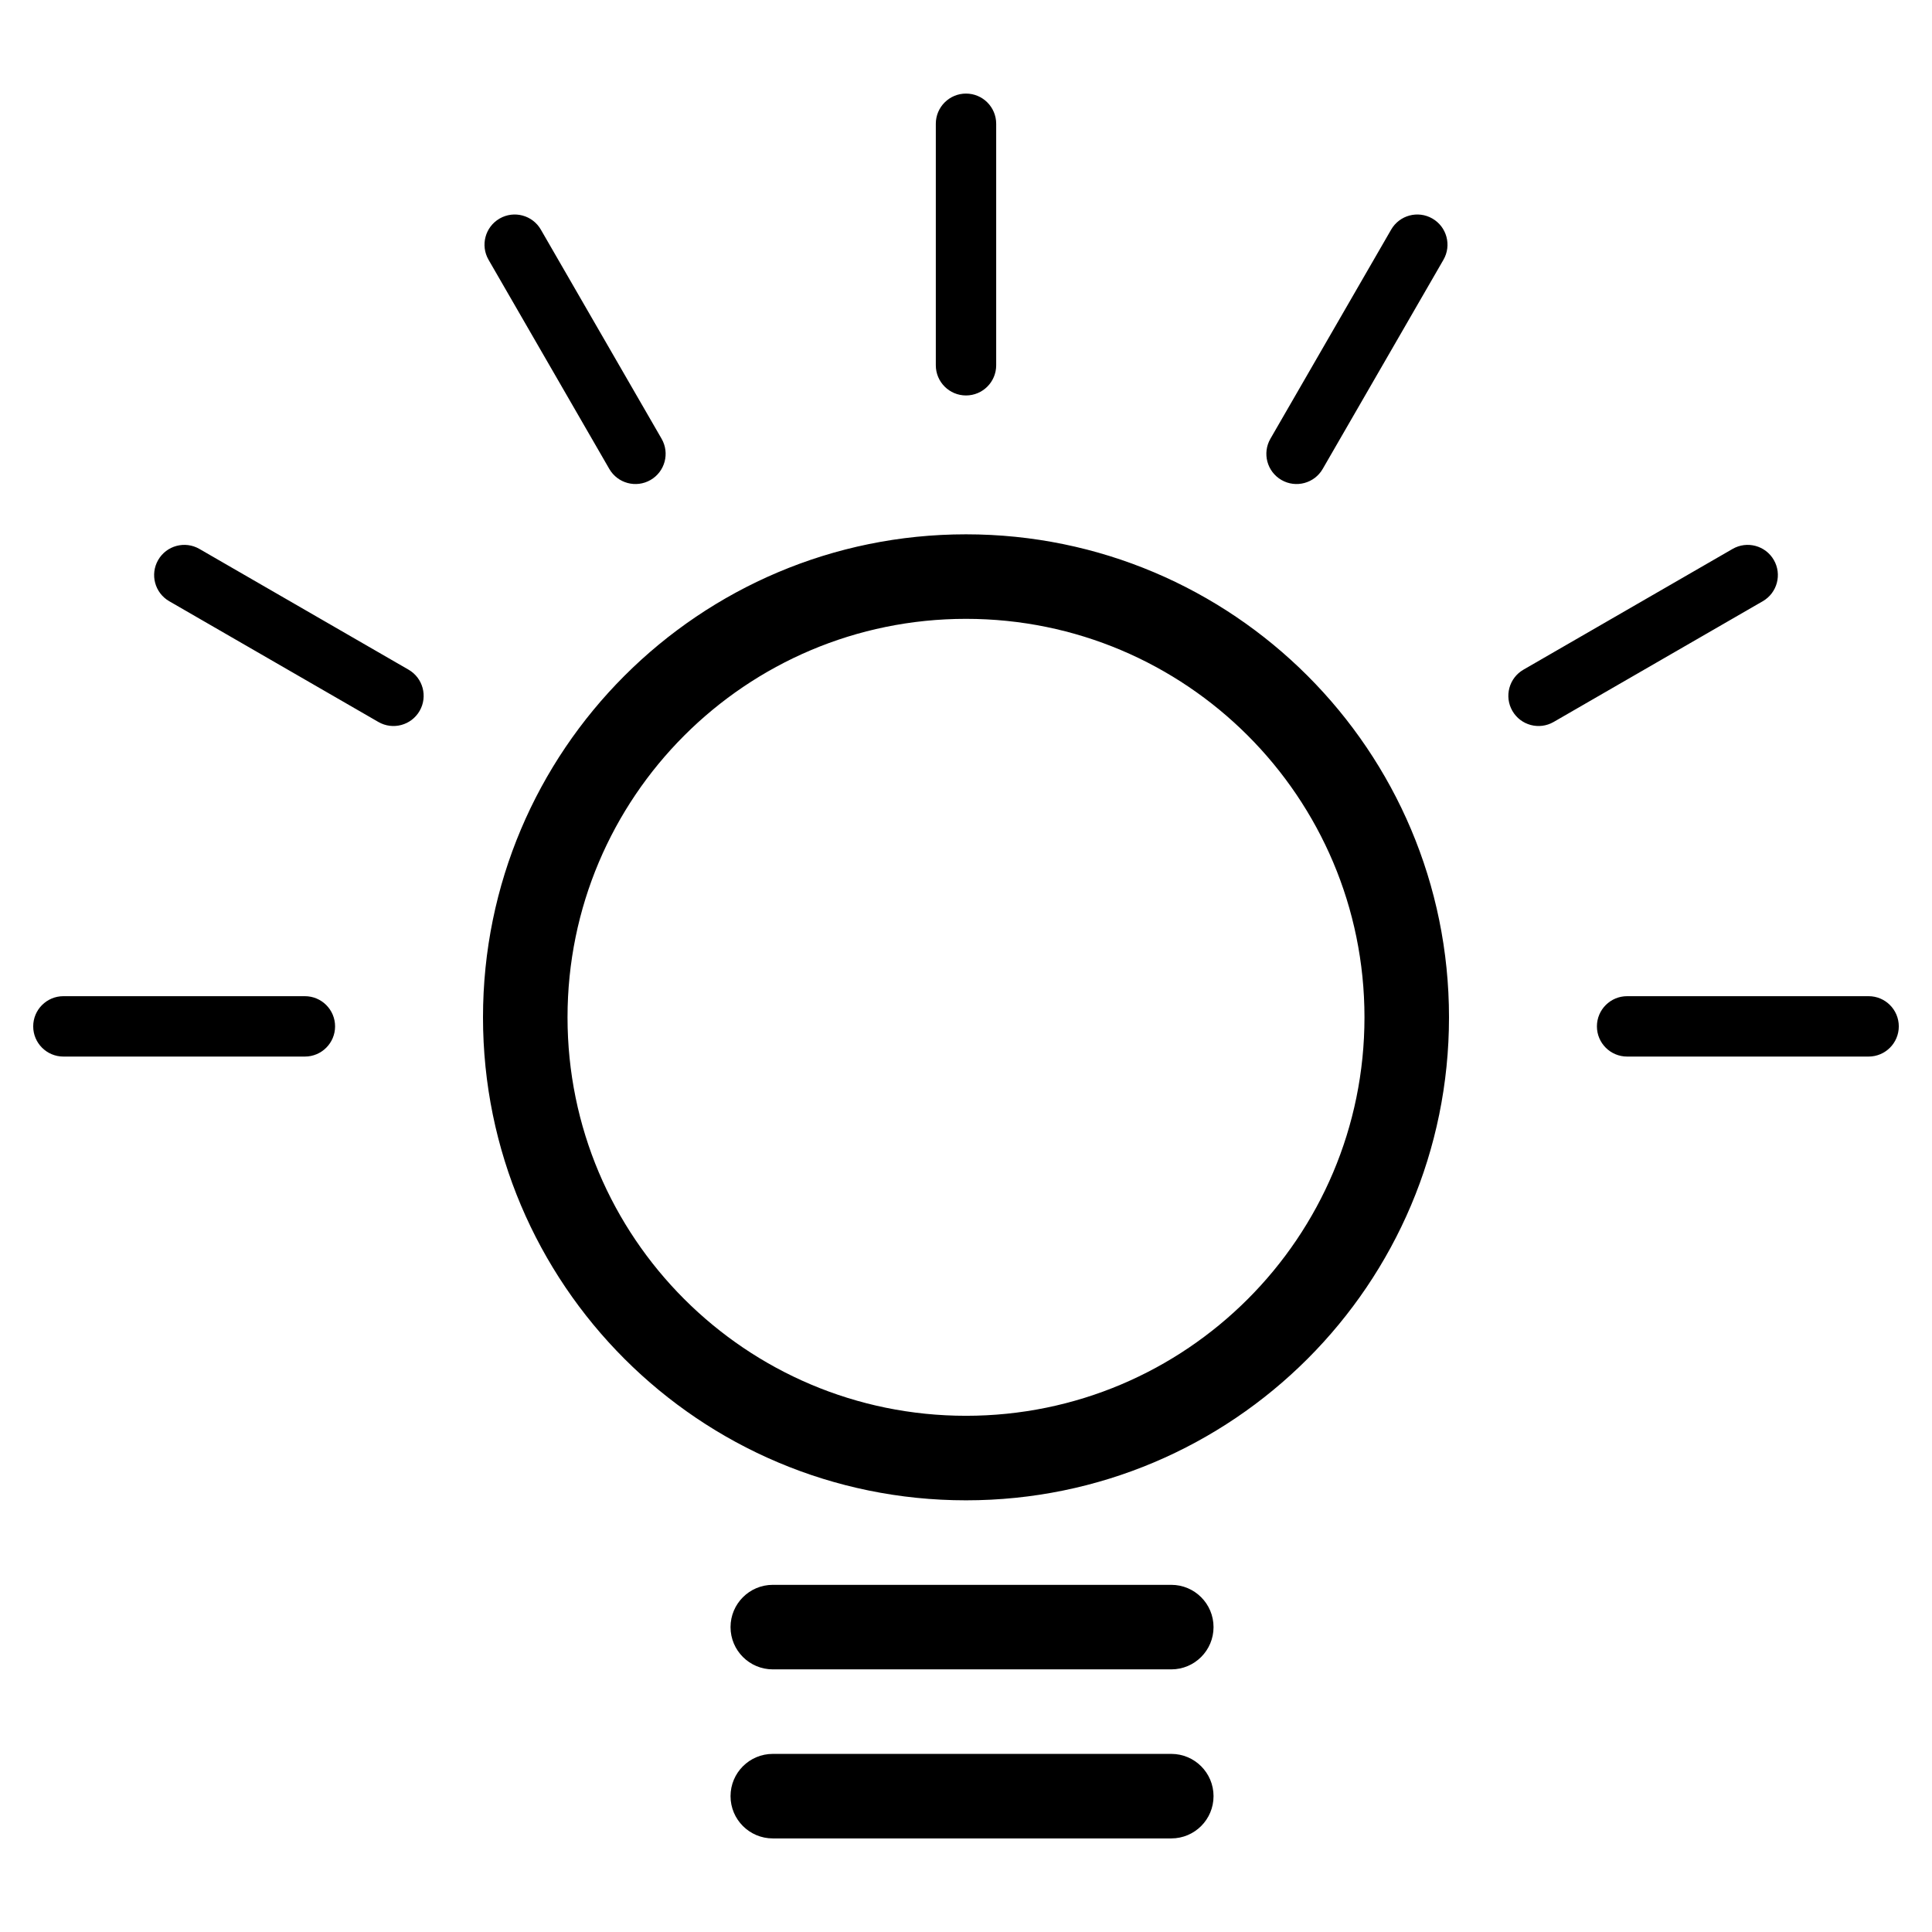
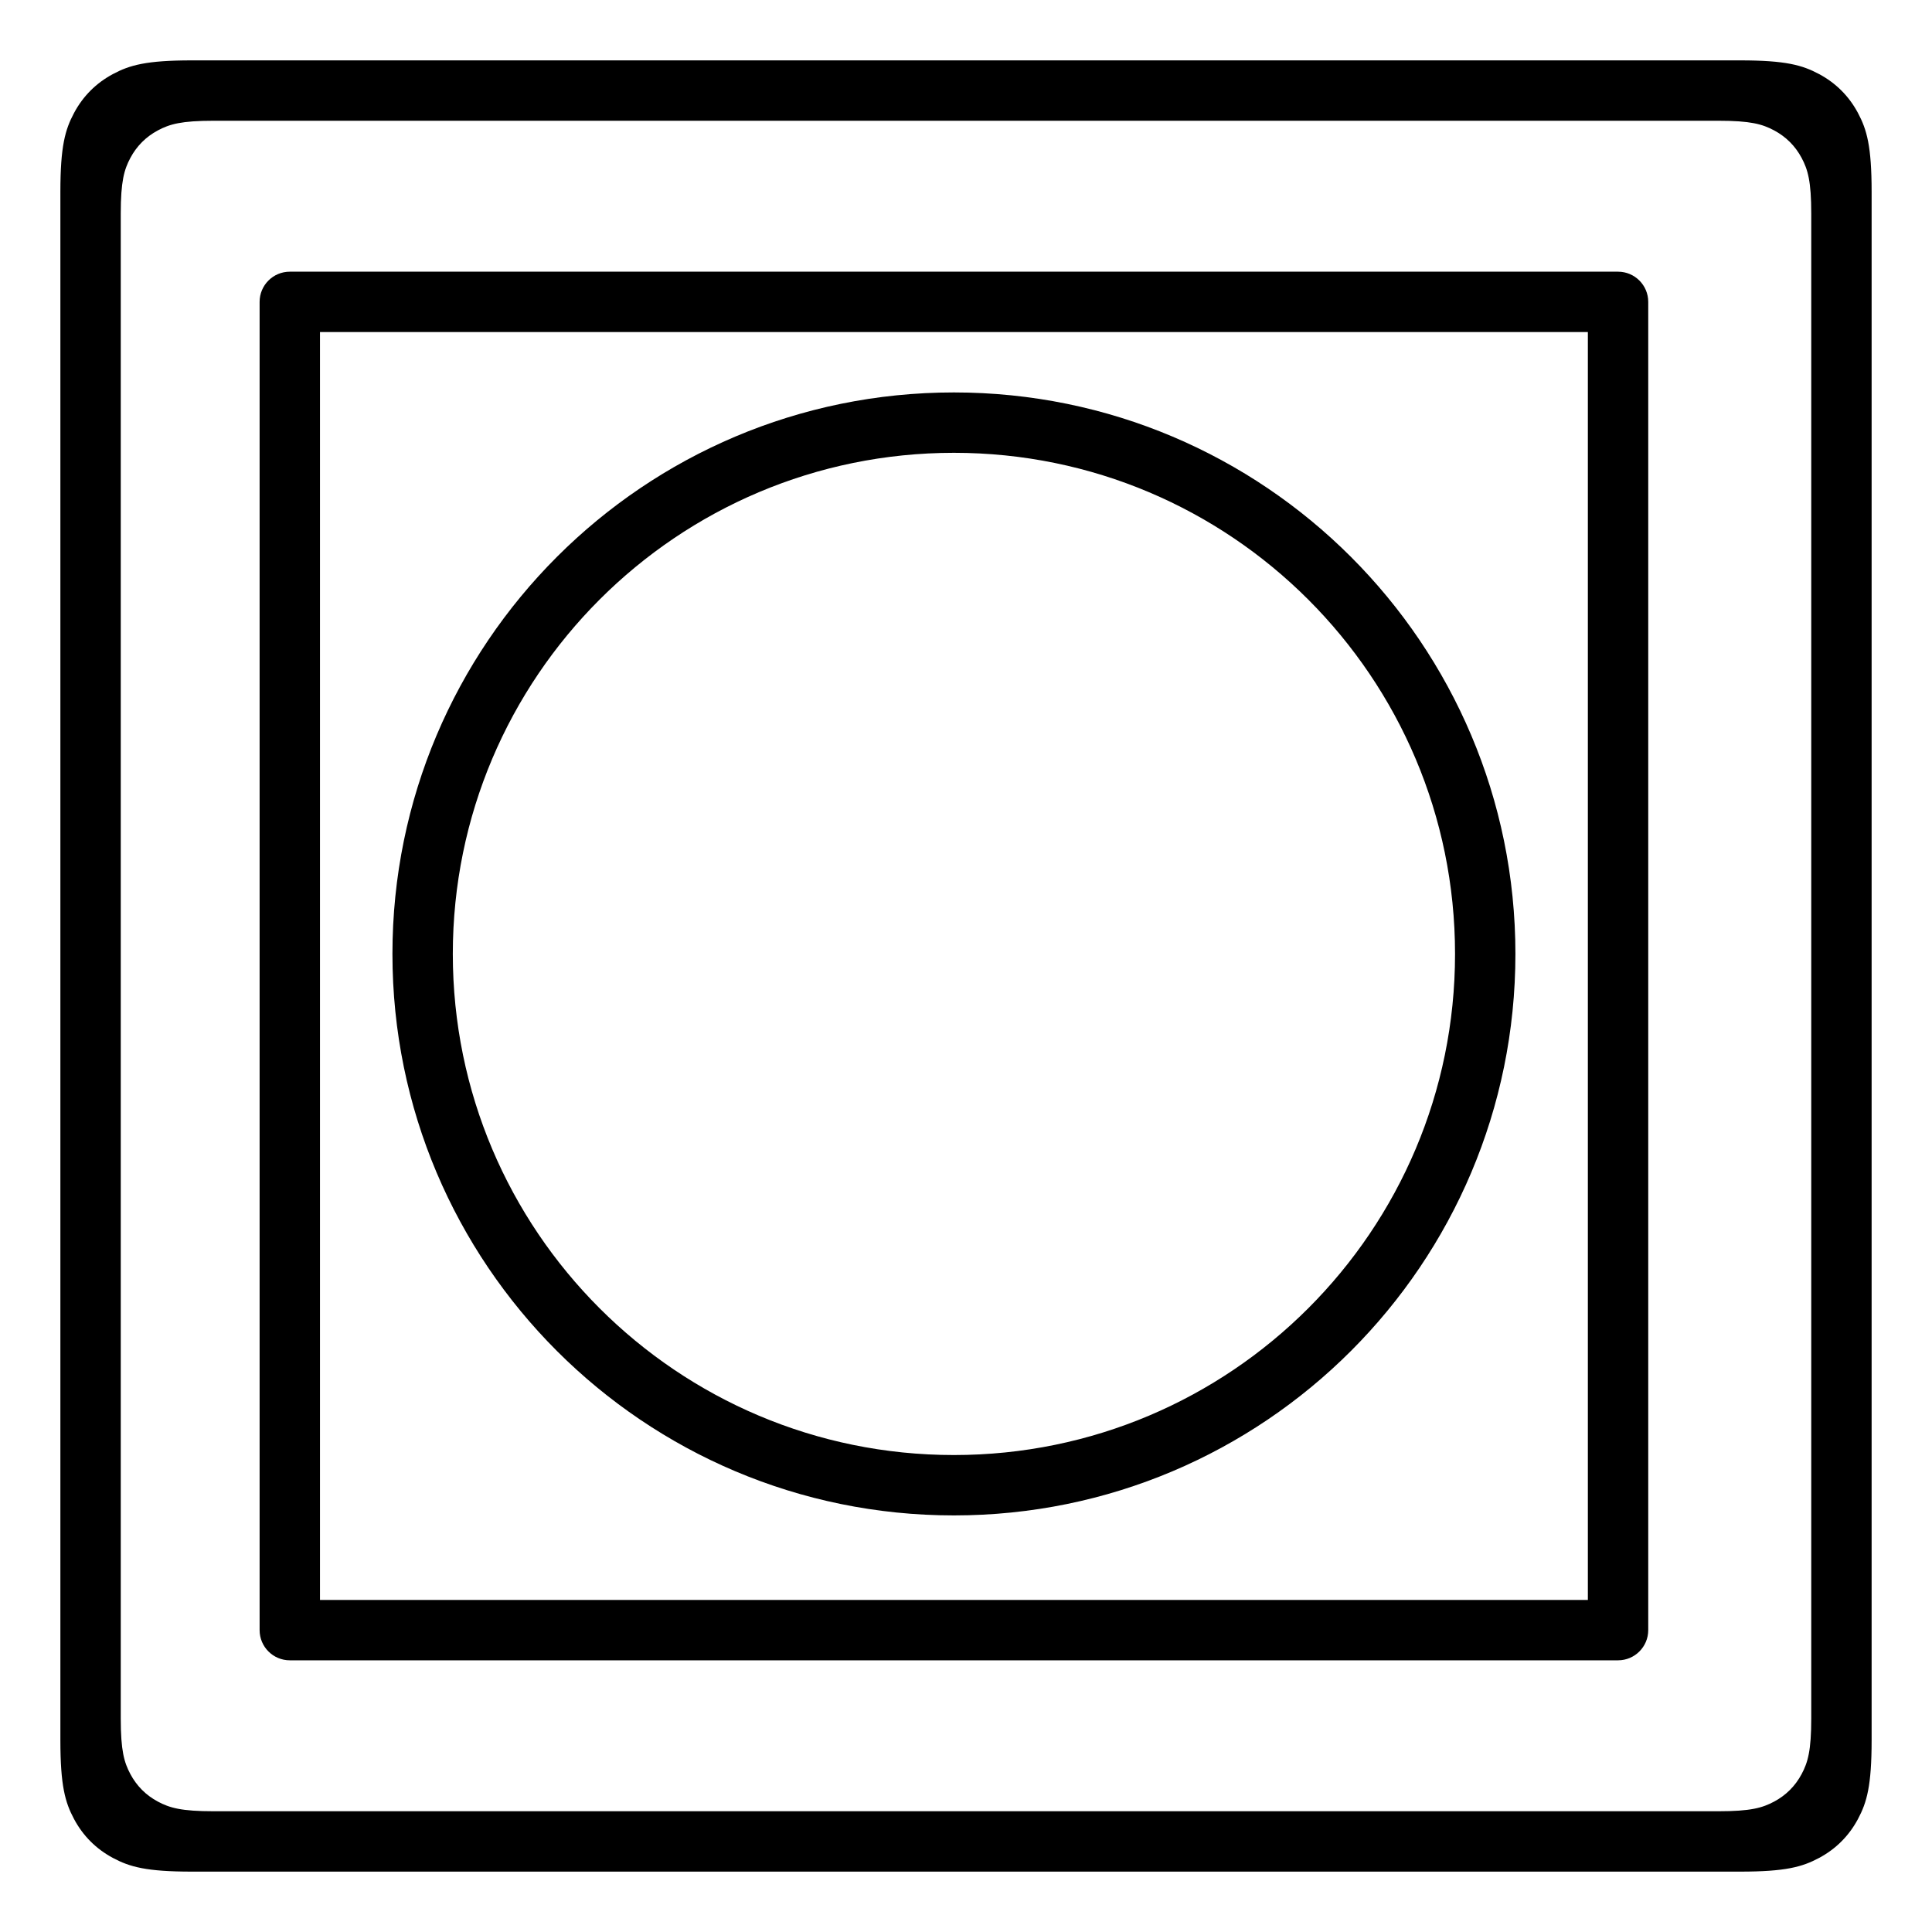
<svg xmlns="http://www.w3.org/2000/svg" width="320px" height="320px" viewBox="0 0 320 320" version="1.1">
-   <g id="images-/-light" stroke="none" stroke-width="1" fill="none" fill-rule="evenodd">
-     <path d="M194,290.5 C197.866,290.5 201,293.634 201,297.5 C201,301.366 197.866,304.5 194,304.5 L128,304.5 C124.134,304.5 121,301.366 121,297.5 C121,293.634 124.134,290.5 128,290.5 L194,290.5 Z M194,262.5 C197.866,262.5 201,265.634 201,269.5 C201,273.366 197.866,276.5 194,276.5 L128,276.5 C124.134,276.5 121,273.366 121,269.5 C121,265.634 124.134,262.5 128,262.5 L194,262.5 Z M160,88.5 C204.183,88.5 240,124.317 240,168.5 C240,212.683 204.183,248.5 160,248.5 C115.817,248.5 80,212.683 80,168.5 C80,124.317 115.817,88.5 160,88.5 Z M160,102.5 C123.549,102.5 94,132.049 94,168.5 C94,204.951 123.549,234.5 160,234.5 C196.451,234.5 226,204.951 226,168.5 C226,132.049 196.451,102.5 160,102.5 Z M309.5,165 C312.261,165 314.5,167.239 314.5,170 C314.5,172.761 312.261,175 309.5,175 L269.5,175 C266.739,175 264.5,172.761 264.5,170 C264.5,167.239 266.739,165 269.5,165 L309.5,165 Z M50.5,165 C53.261,165 55.5,167.239 55.5,170 C55.5,172.761 53.261,175 50.5,175 L10.5,175 C7.739,175 5.5,172.761 5.5,170 C5.5,167.239 7.739,165 10.5,165 L50.5,165 Z M293.801,92.75 C295.182,95.141 294.362,98.199 291.971,99.58 L257.33,119.58 C254.938,120.961 251.88,120.141 250.5,117.75 C249.119,115.359 249.938,112.301 252.33,110.92 L286.971,90.92 C289.362,89.539 292.42,90.359 293.801,92.75 Z M33.029,90.92 L67.67,110.92 C70.062,112.301 70.881,115.359 69.5,117.75 C68.12,120.141 65.062,120.961 62.67,119.58 L28.029,99.58 C25.638,98.199 24.818,95.141 26.199,92.75 C27.58,90.359 30.638,89.539 33.029,90.92 Z M237.25,36.199 C239.641,37.58 240.461,40.638 239.08,43.029 L219.08,77.67 C217.699,80.062 214.641,80.881 212.25,79.5 C209.859,78.12 209.039,75.062 210.42,72.67 L230.42,38.029 C231.801,35.638 234.859,34.818 237.25,36.199 Z M89.58,38.029 L109.58,72.67 C110.961,75.062 110.141,78.12 107.75,79.5 C105.359,80.881 102.301,80.062 100.92,77.67 L80.92,43.029 C79.539,40.638 80.359,37.58 82.75,36.199 C85.141,34.818 88.199,35.638 89.58,38.029 Z M160,15.5 C162.761,15.5 165,17.739 165,20.5 L165,60.5 C165,63.261 162.761,65.5 160,65.5 C157.239,65.5 155,63.261 155,60.5 L155,20.5 C155,17.739 157.239,15.5 160,15.5 Z" id="Combined-Shape" fill="#000000" />
+   <g id="images-/-Dimmer-Switch" stroke="none" stroke-width="1" fill="none" fill-rule="evenodd">
+     <path d="M288.207,10 C295.785,10 298.533,10.789 301.303,12.271 C304.074,13.752 306.248,15.926 307.729,18.697 C309.211,21.467 310,24.215 310,31.793 L310,288.207 C310,295.785 309.211,298.533 307.729,301.303 C306.248,304.074 304.074,306.248 301.303,307.729 C298.533,309.211 295.785,310 288.207,310 L31.793,310 C24.215,310 21.467,309.211 18.697,307.729 C15.926,306.248 13.752,304.074 12.271,301.303 C10.789,298.533 10,295.785 10,288.207 L10,31.793 C10,24.215 10.789,21.467 12.271,18.697 C13.752,15.926 15.926,13.752 18.697,12.271 C21.467,10.789 24.215,10 31.793,10 L288.207,10 Z M284.617,20 L35.383,20 C30.034,20 28.094,20.557 26.139,21.603 C24.183,22.649 22.649,24.183 21.603,26.139 C20.557,28.094 20,30.034 20,35.383 L20,35.383 L20,284.617 C20,289.966 20.557,291.906 21.603,293.861 C22.649,295.817 24.183,297.351 26.139,298.397 C28.094,299.443 30.034,300 35.383,300 L35.383,300 L284.617,300 C289.966,300 291.906,299.443 293.861,298.397 C295.817,297.351 297.351,295.817 298.397,293.861 C299.443,291.906 300,289.966 300,284.617 L300,284.617 L300,35.383 C300,30.034 299.443,28.094 298.397,26.139 C297.351,24.183 295.817,22.649 293.861,21.603 C291.906,20.557 289.966,20 284.617,20 L284.617,20 Z" id="Combined-Shape" fill="#000000" />
+     <path d="M158,65 C209.362,65 251,106.638 251,158 C251,209.362 209.362,251 158,251 C106.638,251 65,209.362 65,158 C65,106.638 106.638,65 158,65 Z M158,75 C112.16,75 75,112.16 75,158 C75,203.84 112.16,241 158,241 C203.84,241 241,203.84 241,158 C241,112.16 203.84,75 158,75 Z" id="Combined-Shape" fill="#000000" />
+     <path d="M268,45 C270.761,45 273,47.239 273,50 L273,270 C273,272.761 270.761,275 268,275 L48,275 C45.239,275 43,272.761 43,270 L43,50 C43,47.239 45.239,45 48,45 L268,45 Z M263,55 L53,55 L53,265 L263,265 L263,55 Z" id="Combined-Shape" fill="#000000" />
  </g>
</svg>
